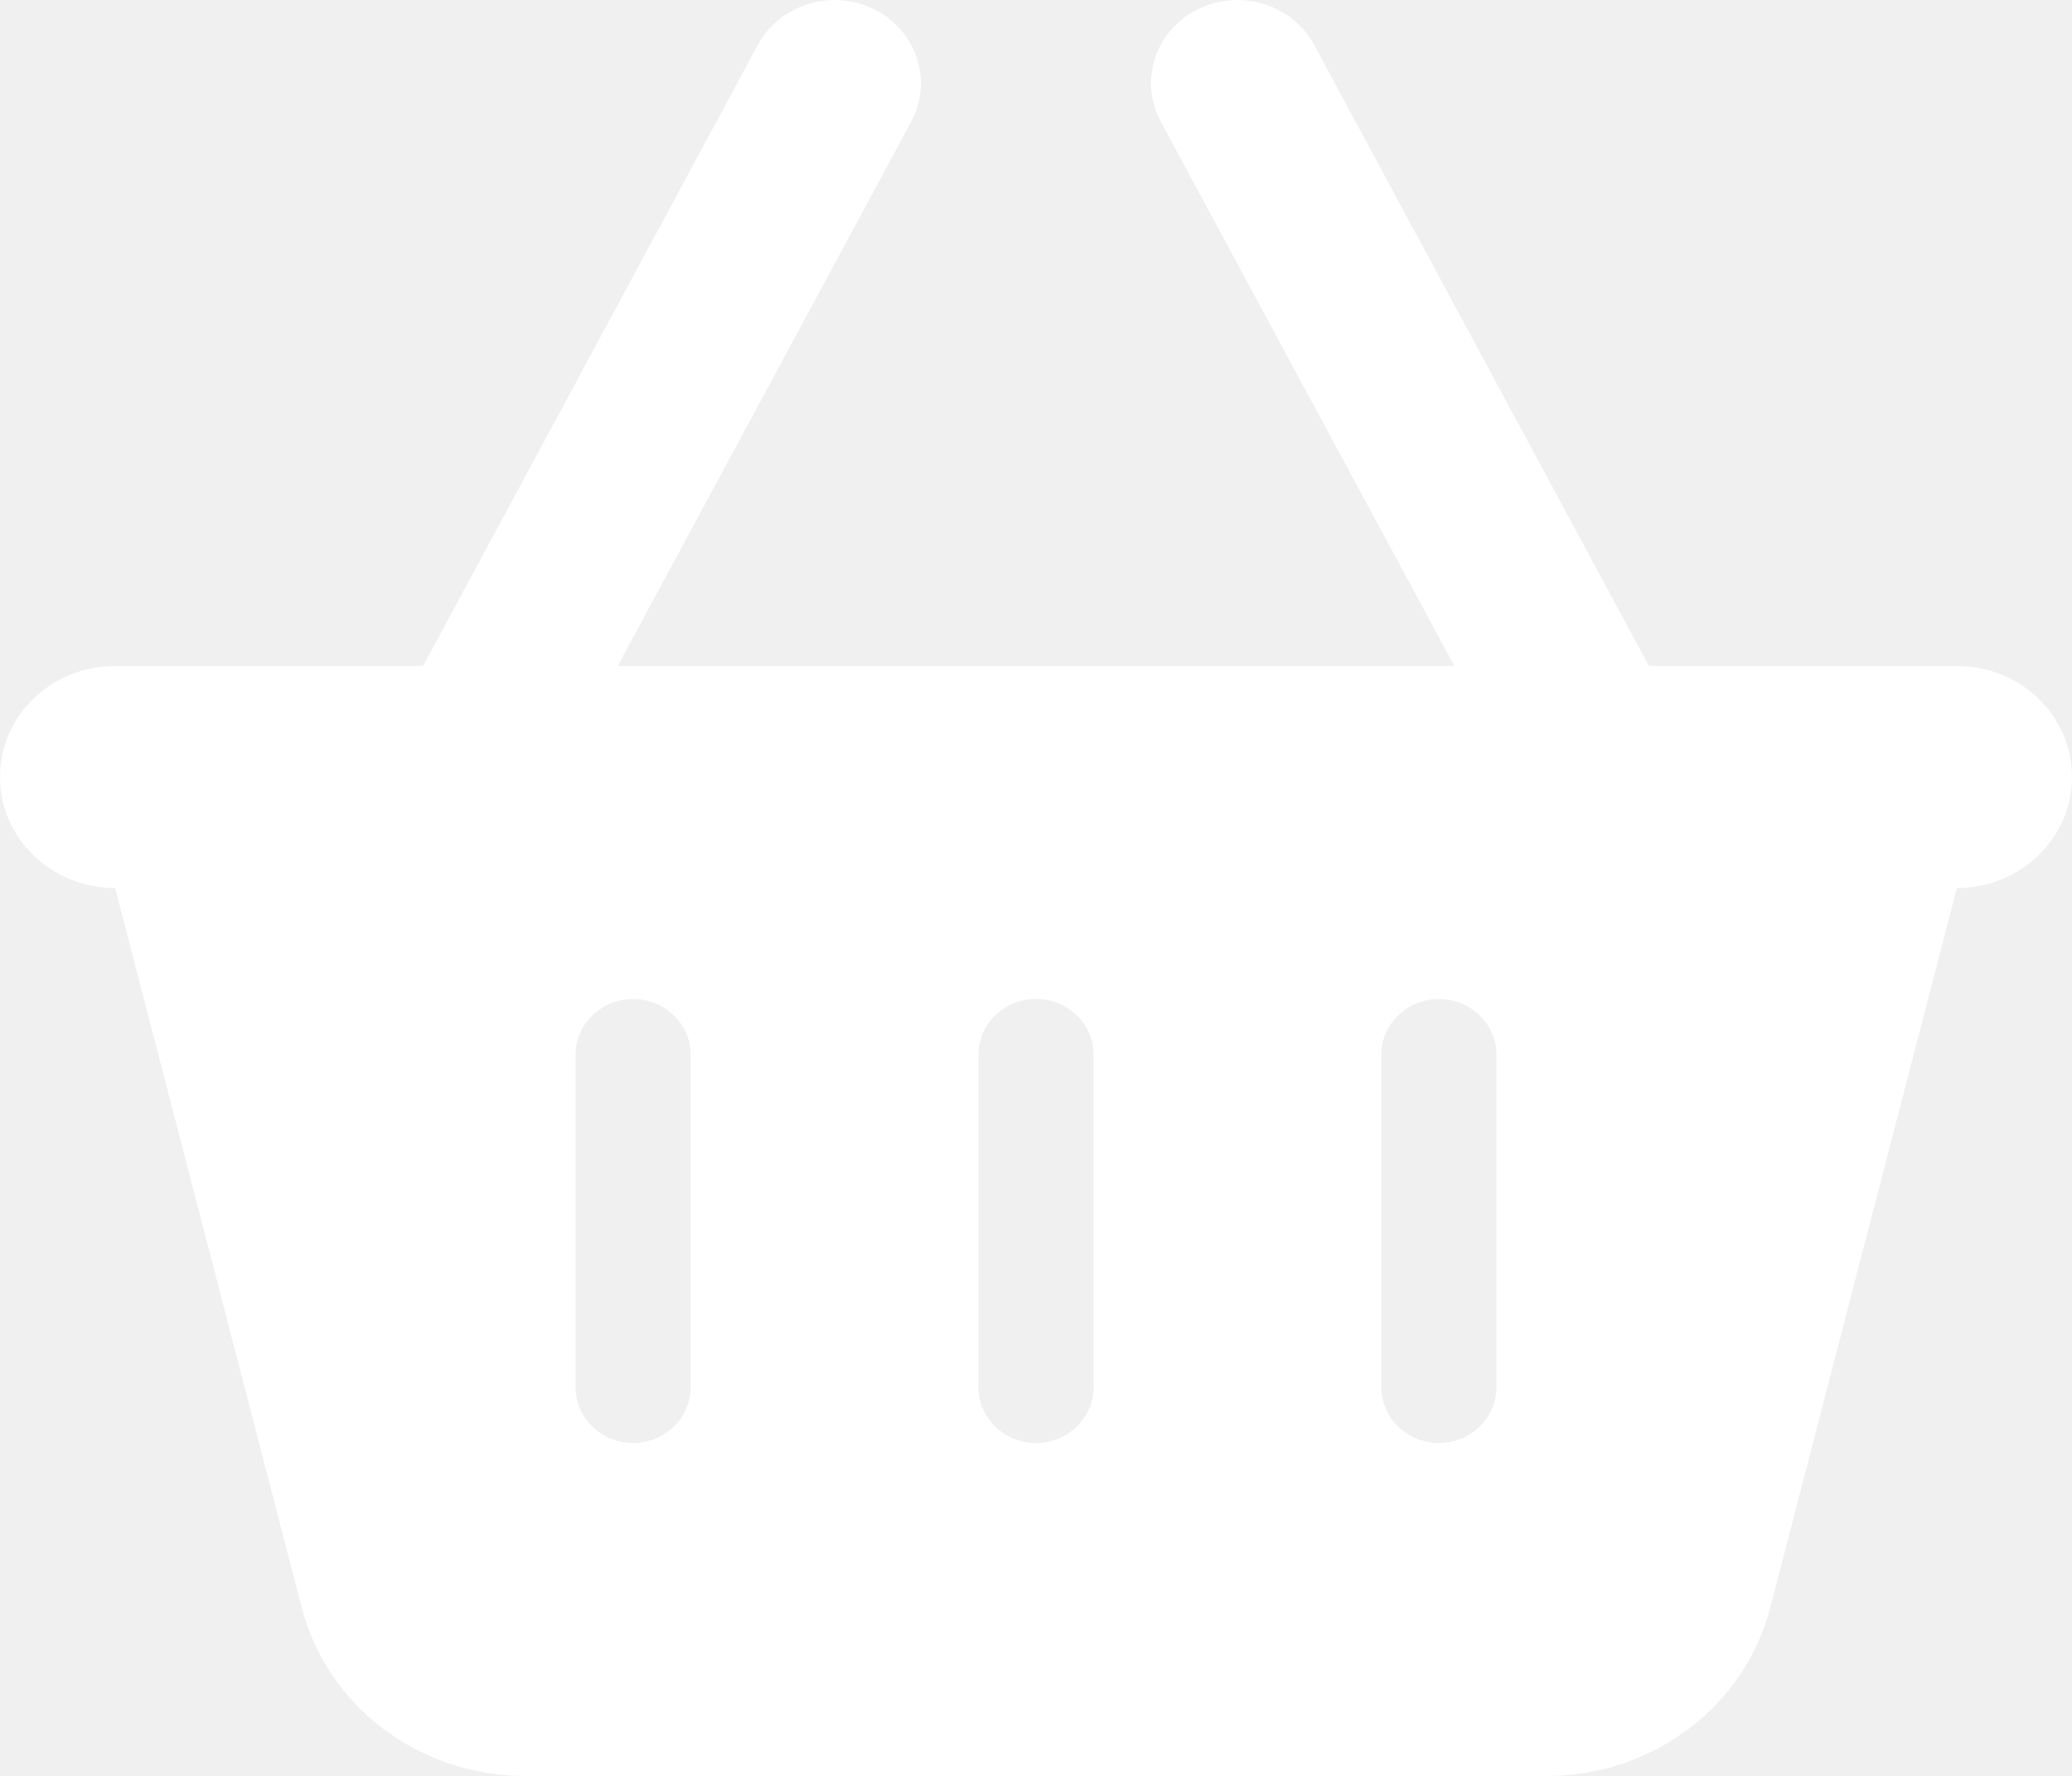
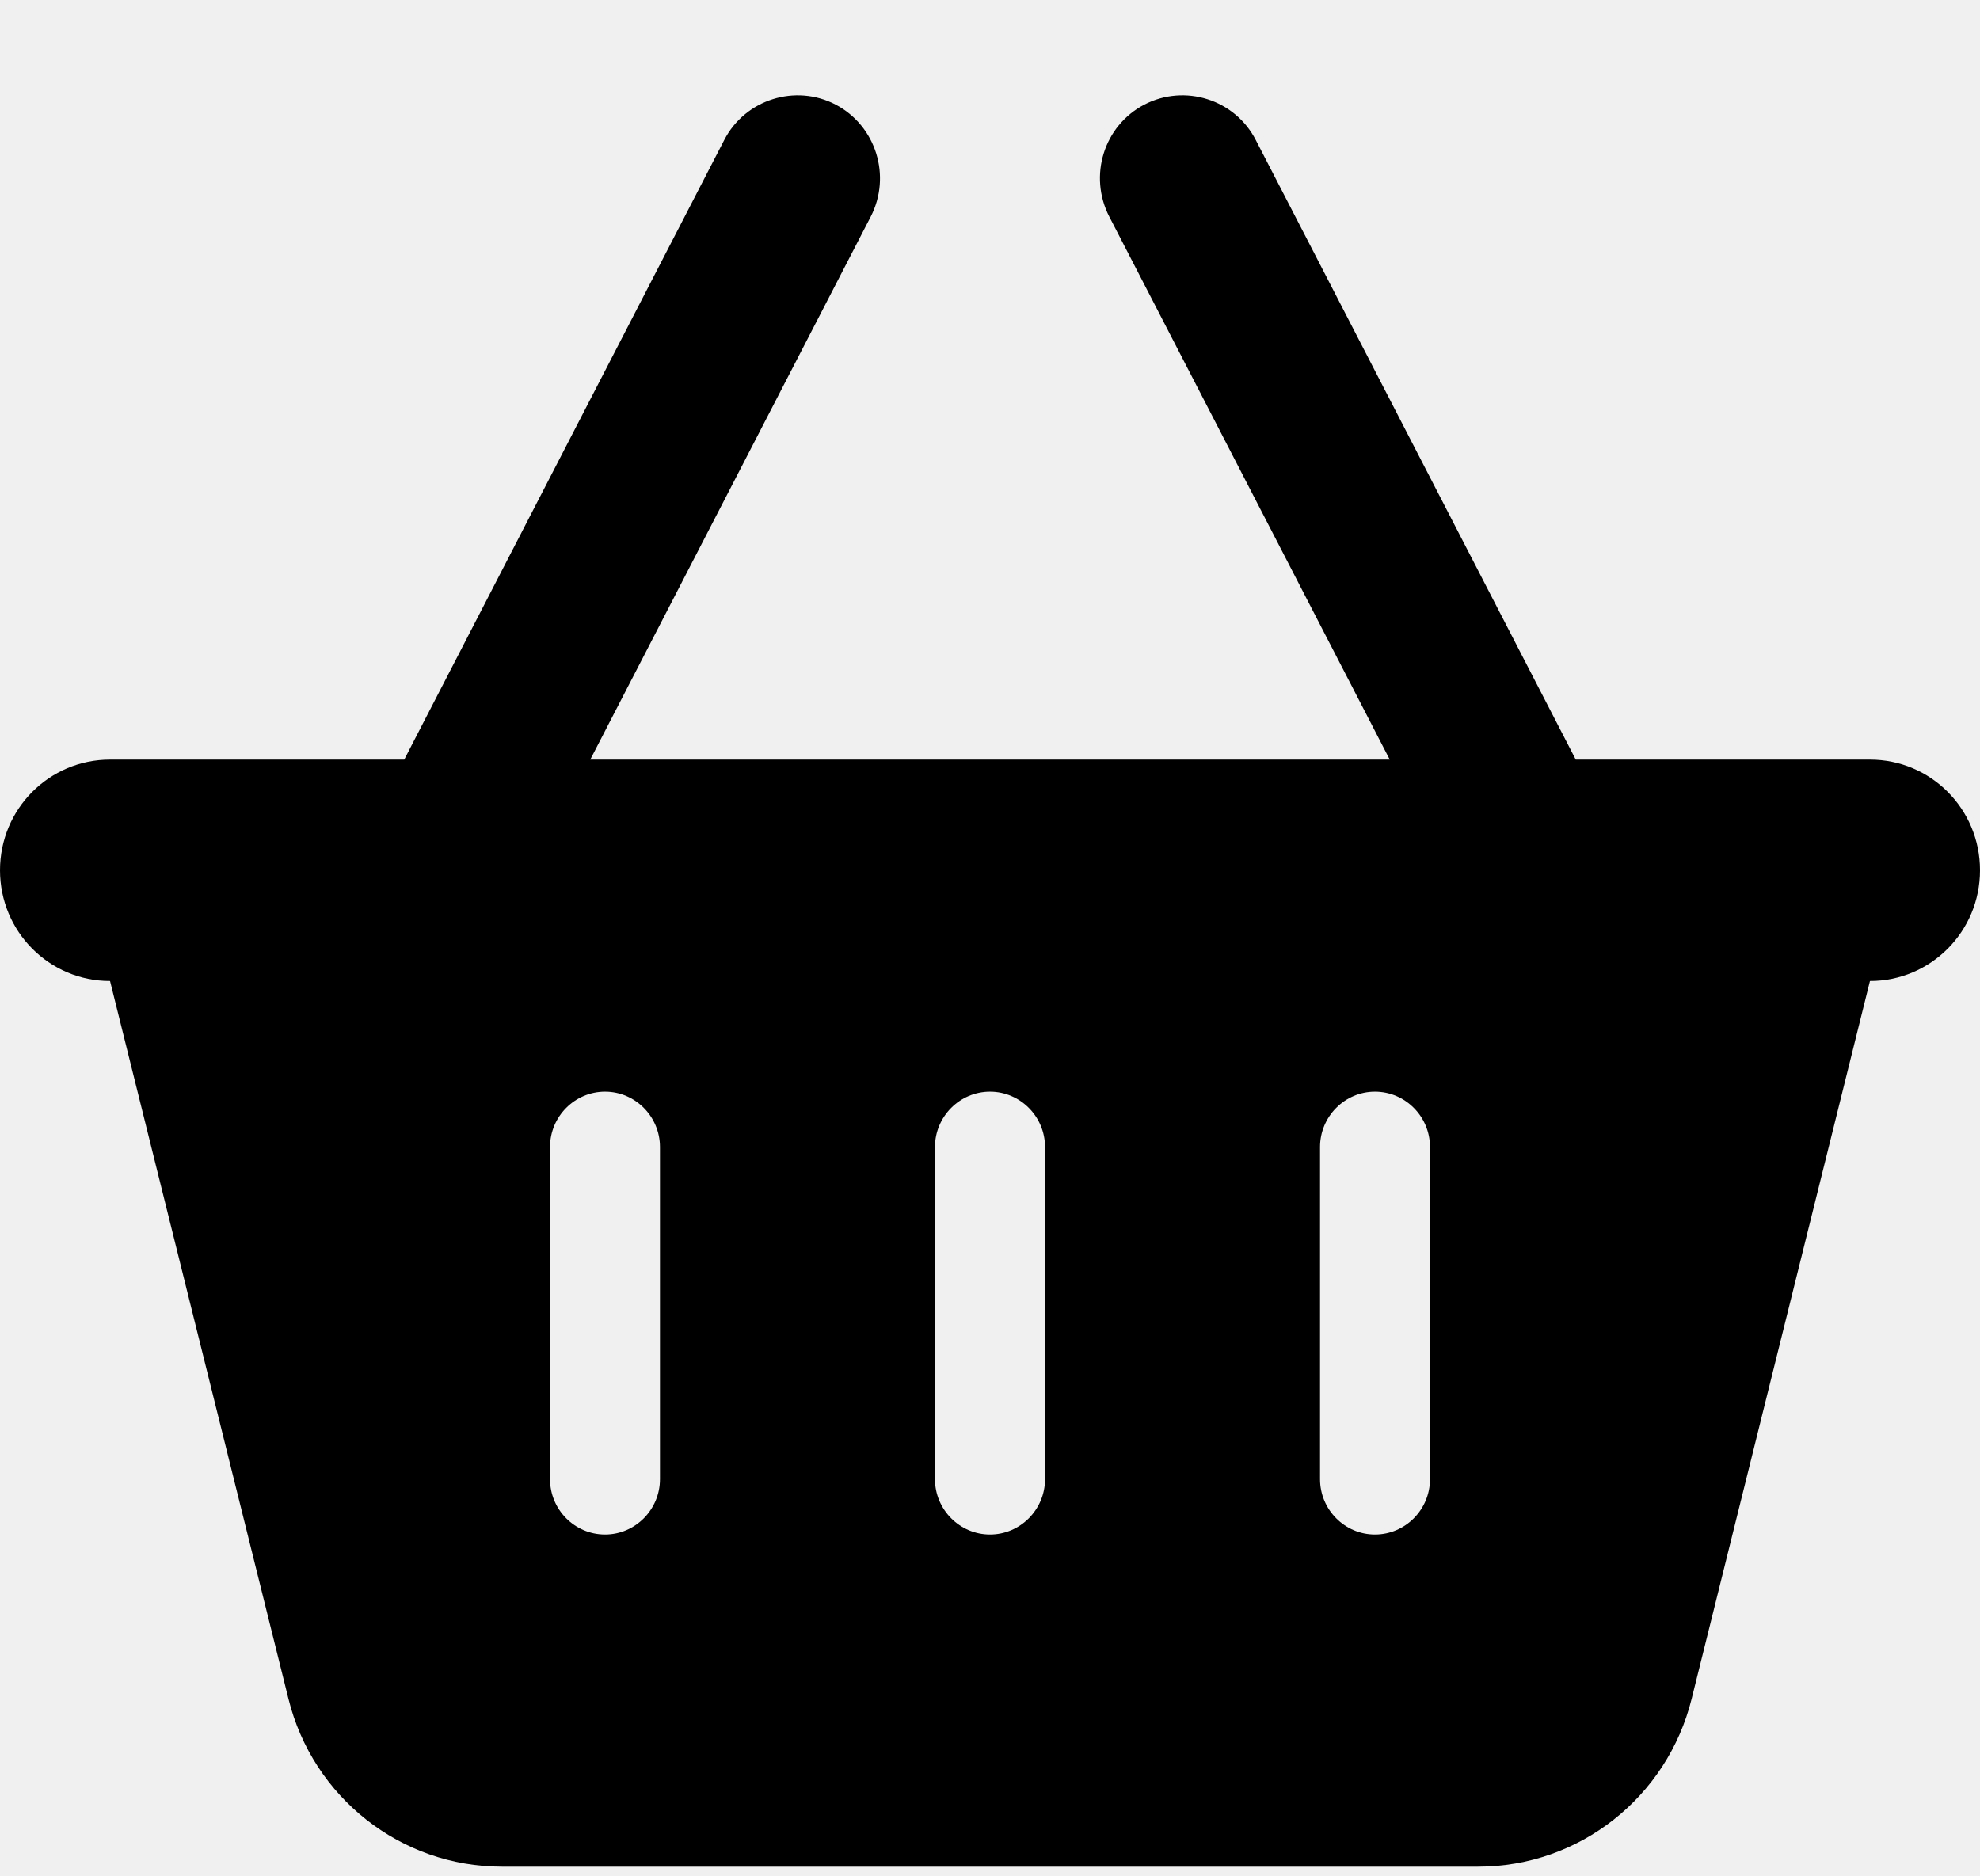
- <svg xmlns="http://www.w3.org/2000/svg" width="28" height="24" viewBox="0 0 28 24" fill="none">
-   <g clip-path="url(#clip0_57_24)">
-     <path d="M12.313 1.646C12.61 1.093 12.386 0.413 11.817 0.127C11.249 -0.159 10.539 0.057 10.242 0.605L5.717 9.001H1.556C0.695 9.001 0 9.671 0 10.501C0 11.33 0.695 12.001 1.556 12.001L4.078 21.727C4.424 23.063 5.668 24.001 7.097 24.001H20.903C22.332 24.001 23.576 23.063 23.922 21.727L26.444 12.001C27.305 12.001 28 11.33 28 10.501C28 9.671 27.305 9.001 26.444 9.001H22.283L17.758 0.605C17.461 0.057 16.756 -0.159 16.183 0.127C15.609 0.413 15.39 1.093 15.687 1.646L19.654 9.001H8.347L12.313 1.646ZM9.333 14.251V18.751C9.333 19.163 8.983 19.501 8.556 19.501C8.128 19.501 7.778 19.163 7.778 18.751V14.251C7.778 13.838 8.128 13.501 8.556 13.501C8.983 13.501 9.333 13.838 9.333 14.251ZM14 13.501C14.428 13.501 14.778 13.838 14.778 14.251V18.751C14.778 19.163 14.428 19.501 14 19.501C13.572 19.501 13.222 19.163 13.222 18.751V14.251C13.222 13.838 13.572 13.501 14 13.501ZM20.222 14.251V18.751C20.222 19.163 19.872 19.501 19.444 19.501C19.017 19.501 18.667 19.163 18.667 18.751V14.251C18.667 13.838 19.017 13.501 19.444 13.501C19.872 13.501 20.222 13.838 20.222 14.251Z" fill="white" />
-   </g>
-   <defs>
-     <clipPath id="clip0_57_24">
-       <rect width="28" height="24" fill="white" />
-     </clipPath>
-   </defs>
+ <svg xmlns="http://www.w3.org/2000/svg" width="19" height="18" viewBox="0 0 19 18" fill="none">
+   <path d="M8.355 2.08C8.557 1.688 8.405 1.207 8.019 1.004C7.633 0.802 7.151 0.954 6.95 1.343L3.879 7.29H1.056C0.472 7.29 0 7.764 0 8.352C0 8.94 0.472 9.415 1.056 9.415L2.768 16.304C3.002 17.25 3.846 17.915 4.816 17.915H14.184C15.154 17.915 15.998 17.25 16.233 16.304L17.944 9.415C18.528 9.415 19 8.94 19 8.352C19 7.764 18.528 7.29 17.944 7.29H15.121L12.05 1.343C11.849 0.954 11.37 0.802 10.981 1.004C10.592 1.207 10.443 1.688 10.645 2.08L13.336 7.29H5.664L8.355 2.08ZM6.333 11.008V14.196C6.333 14.488 6.096 14.727 5.806 14.727C5.515 14.727 5.278 14.488 5.278 14.196V11.008C5.278 10.716 5.515 10.477 5.806 10.477C6.096 10.477 6.333 10.716 6.333 11.008ZM9.5 10.477C9.79 10.477 10.028 10.716 10.028 11.008V14.196C10.028 14.488 9.79 14.727 9.5 14.727C9.21 14.727 8.972 14.488 8.972 14.196V11.008C8.972 10.716 9.21 10.477 9.5 10.477ZM13.722 11.008V14.196C13.722 14.488 13.485 14.727 13.194 14.727C12.904 14.727 12.667 14.488 12.667 14.196V11.008C12.667 10.716 12.904 10.477 13.194 10.477C13.485 10.477 13.722 10.716 13.722 11.008Z" fill="black" />
</svg>
